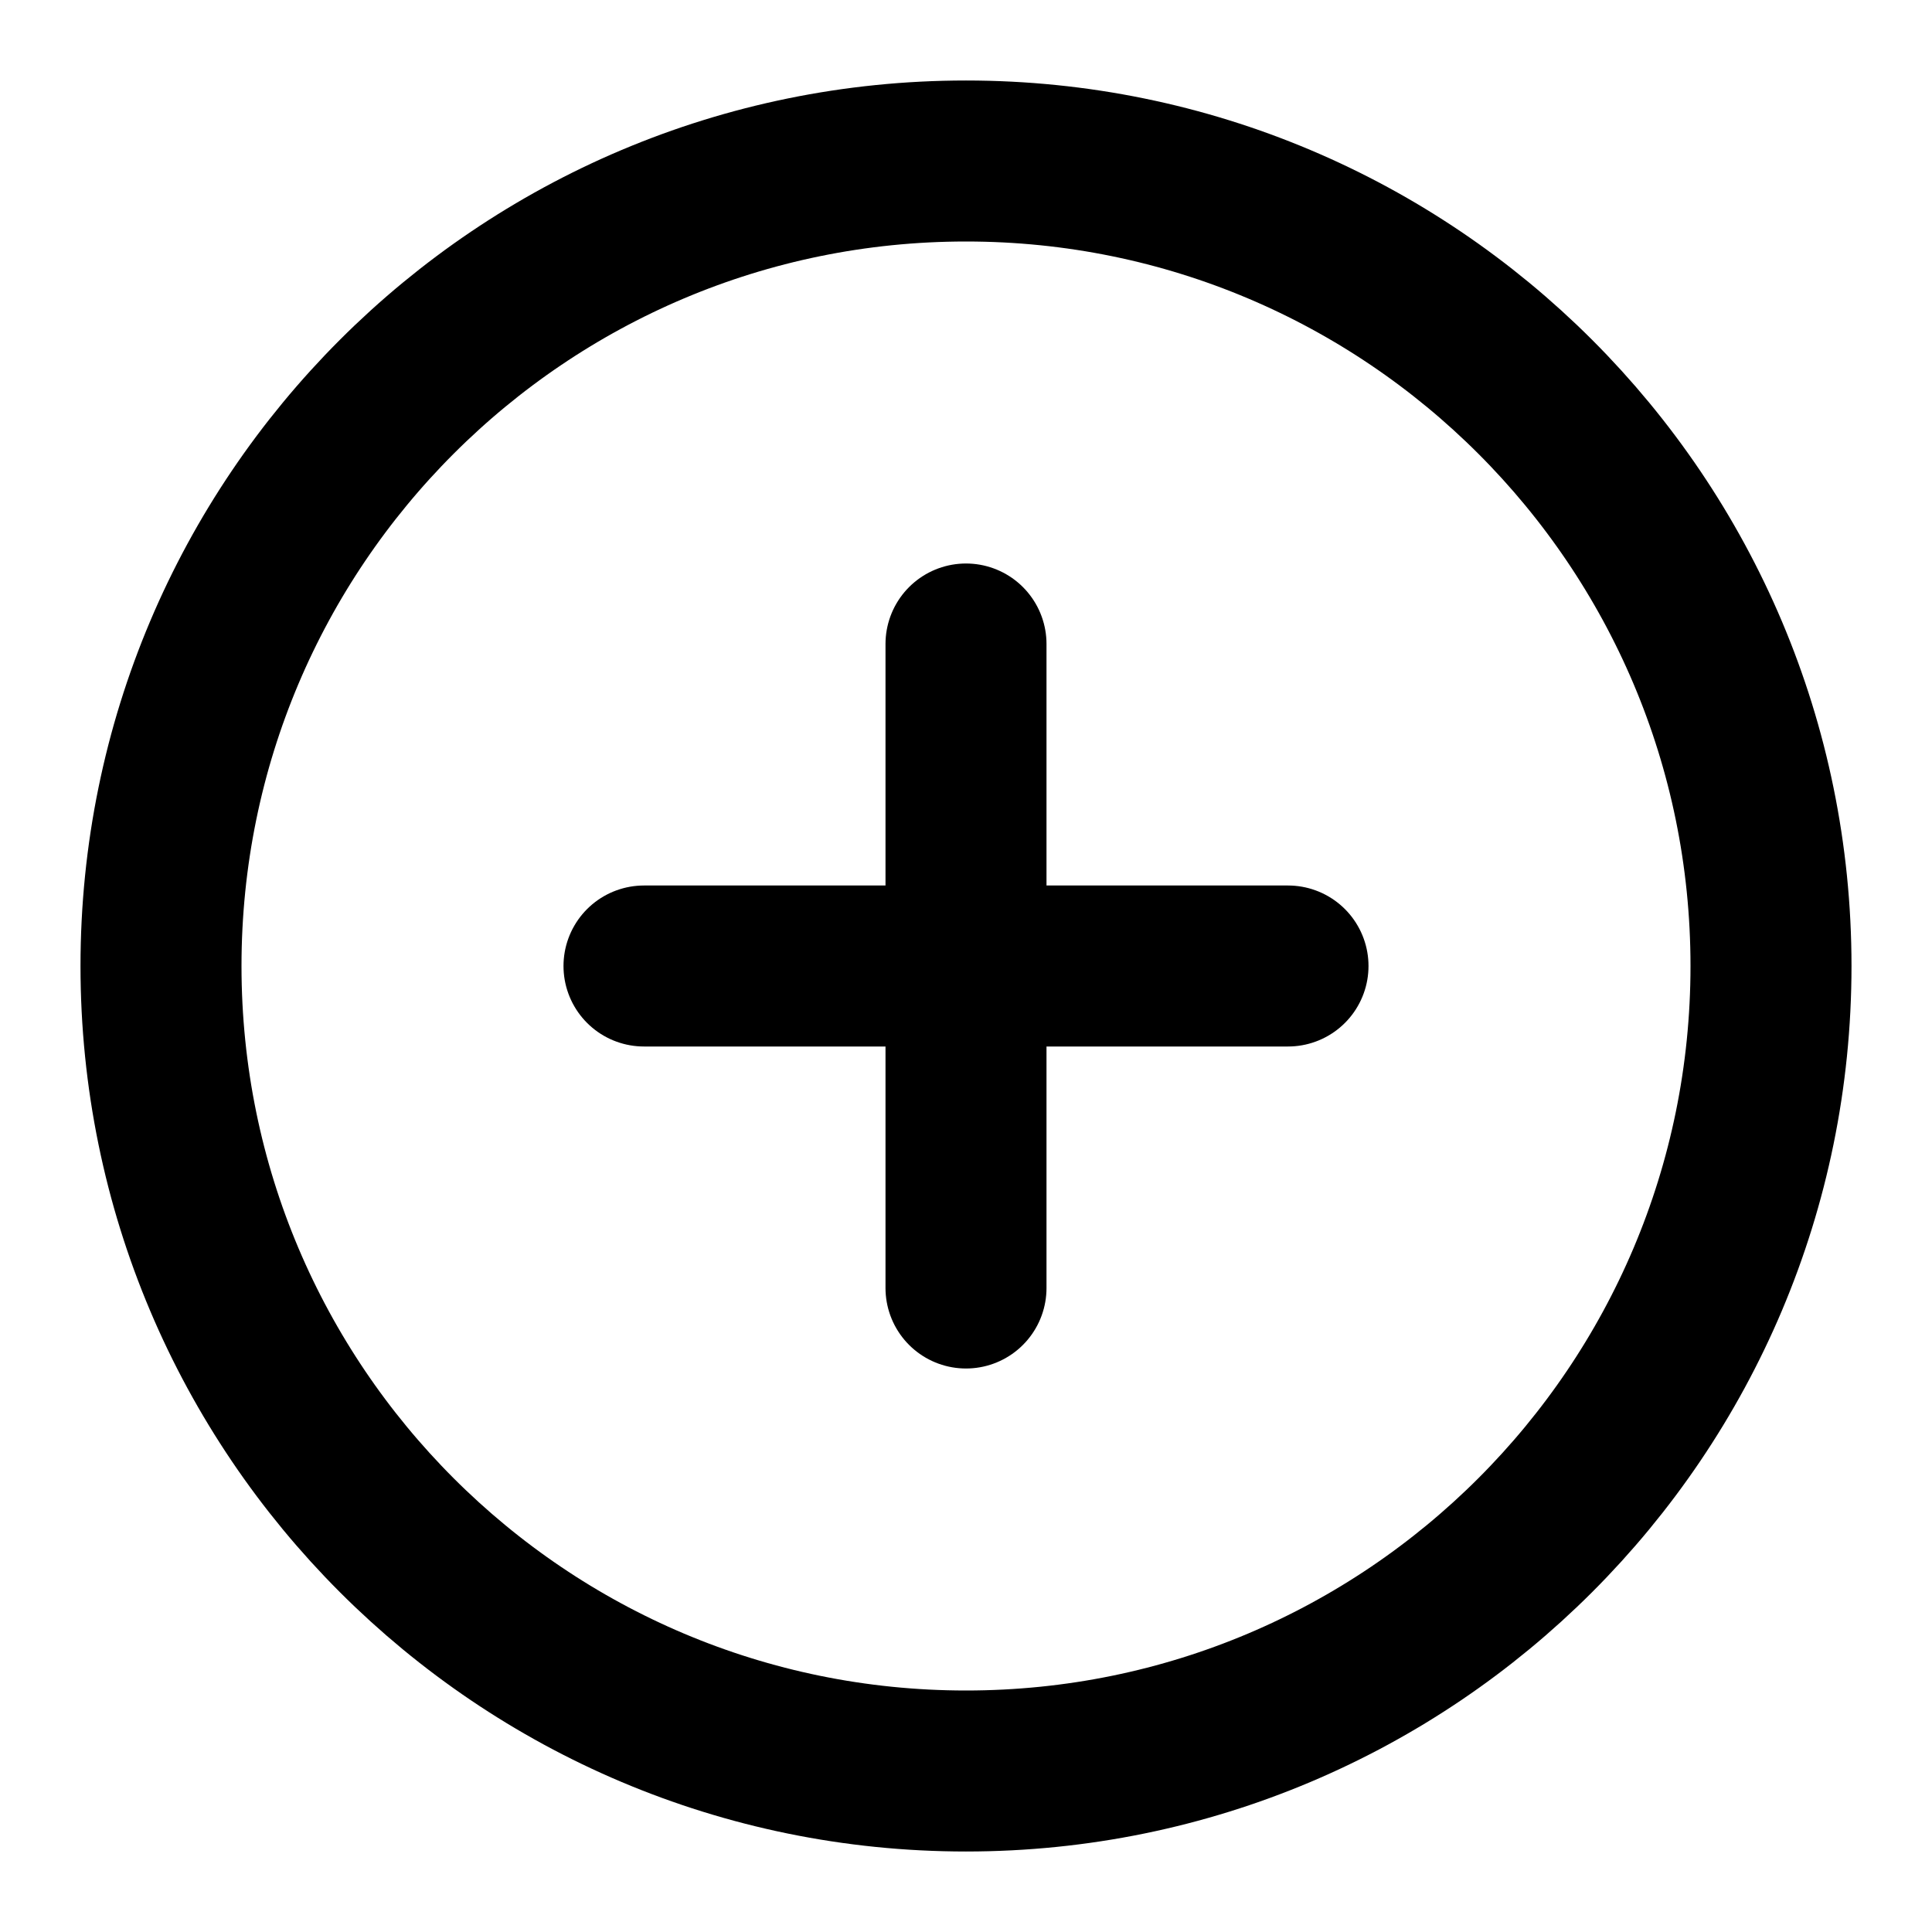
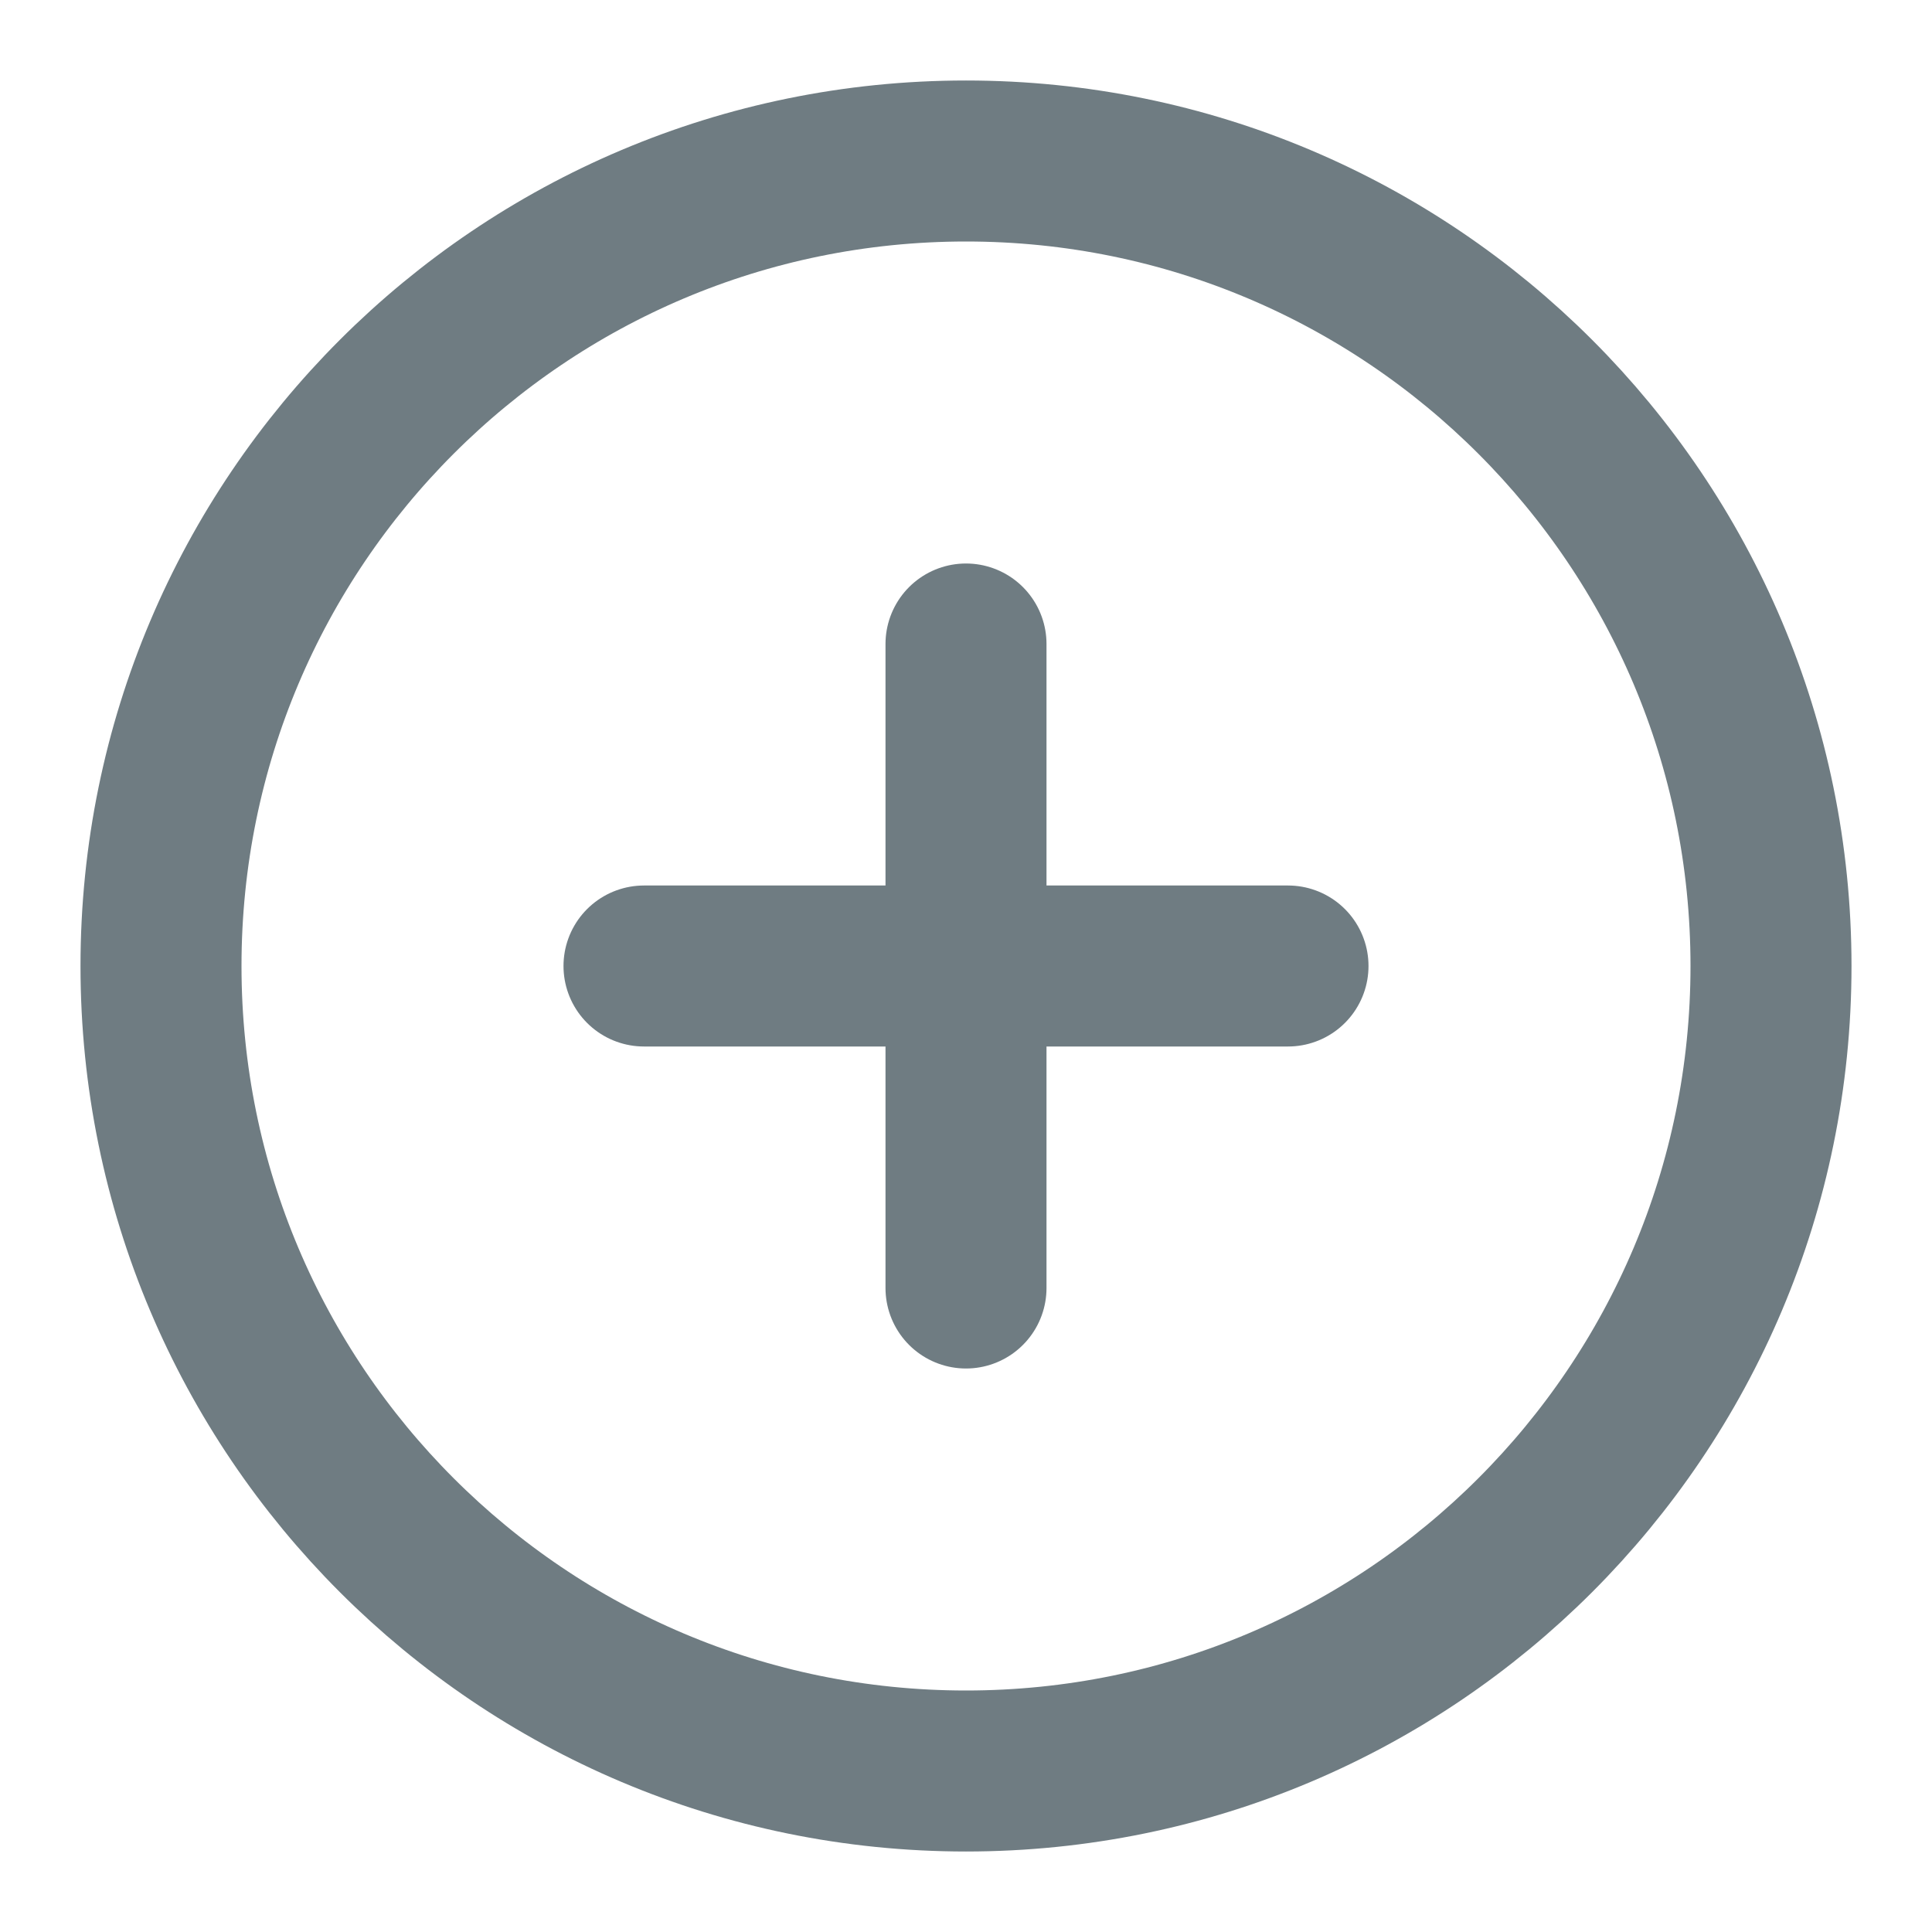
- <svg xmlns="http://www.w3.org/2000/svg" width="24" height="24" viewBox="0 0 24 24" fill="none" stroke="#000" stroke-width="2" stroke-linecap="round" stroke-linejoin="round">
+ <svg xmlns="http://www.w3.org/2000/svg" width="24" height="24" viewBox="0 0 24 24" fill="none" stroke="#6f7c82" stroke-width="2" stroke-linecap="round" stroke-linejoin="round">
  <circle cx="12" cy="12" r="10" />
  <line x1="12" y1="8" x2="12" y2="16" />
  <line x1="8" y1="12" x2="16" y2="12" />
</svg>
